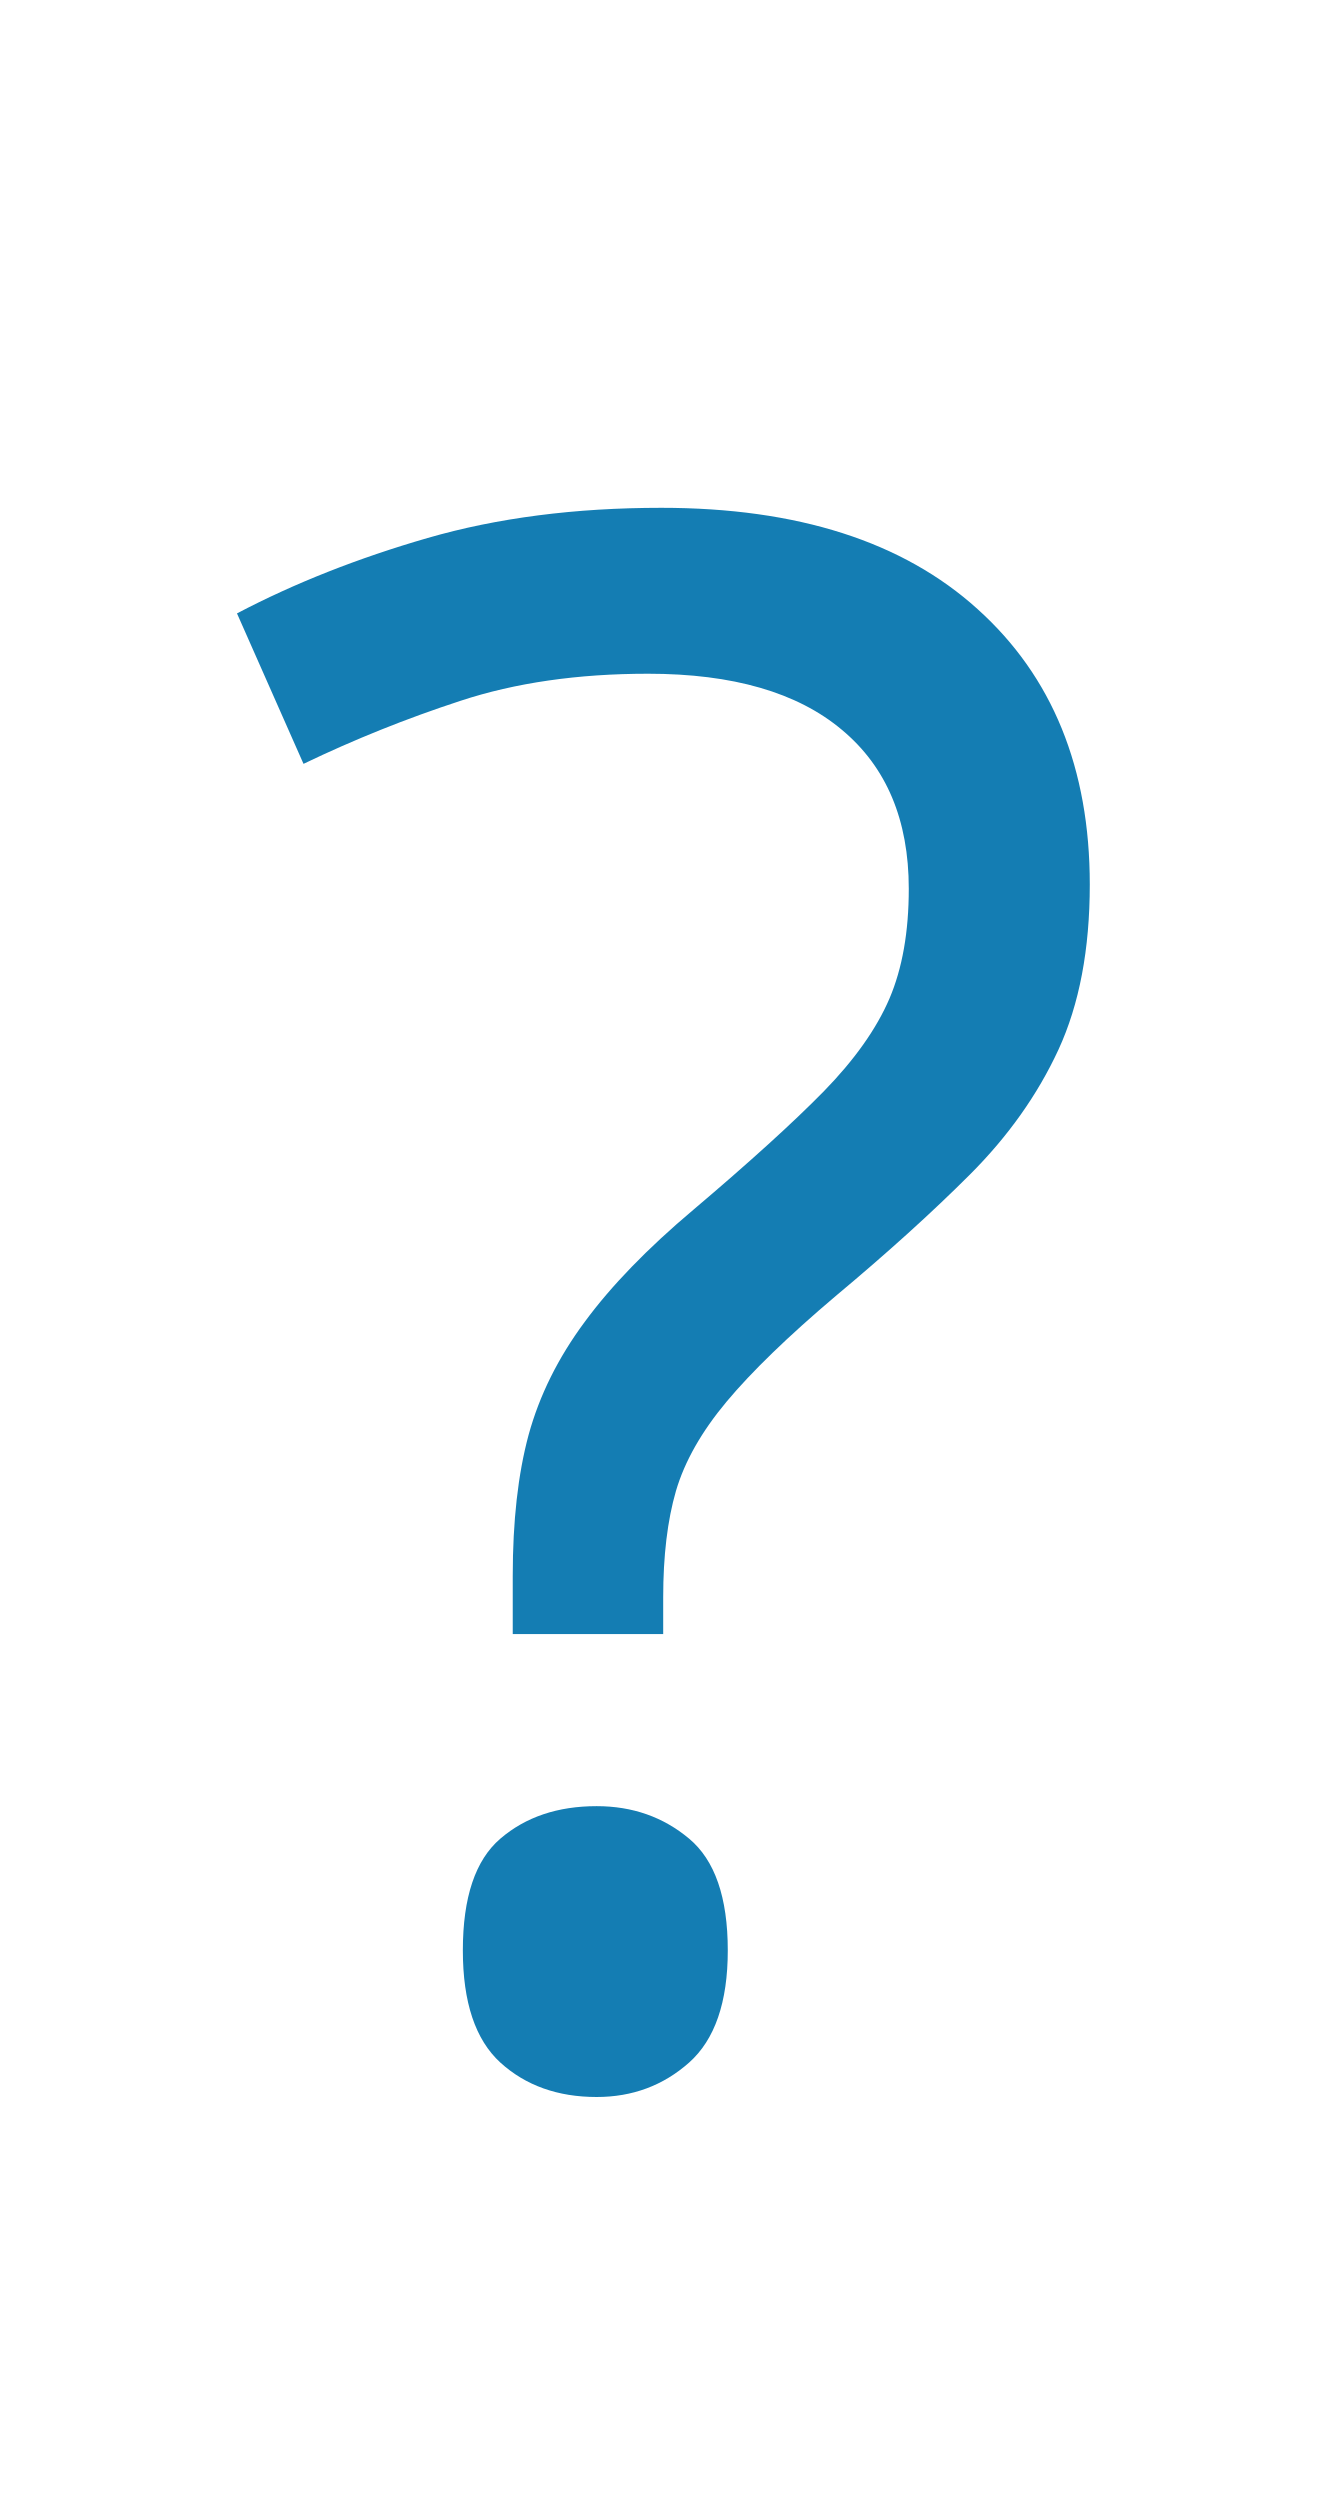
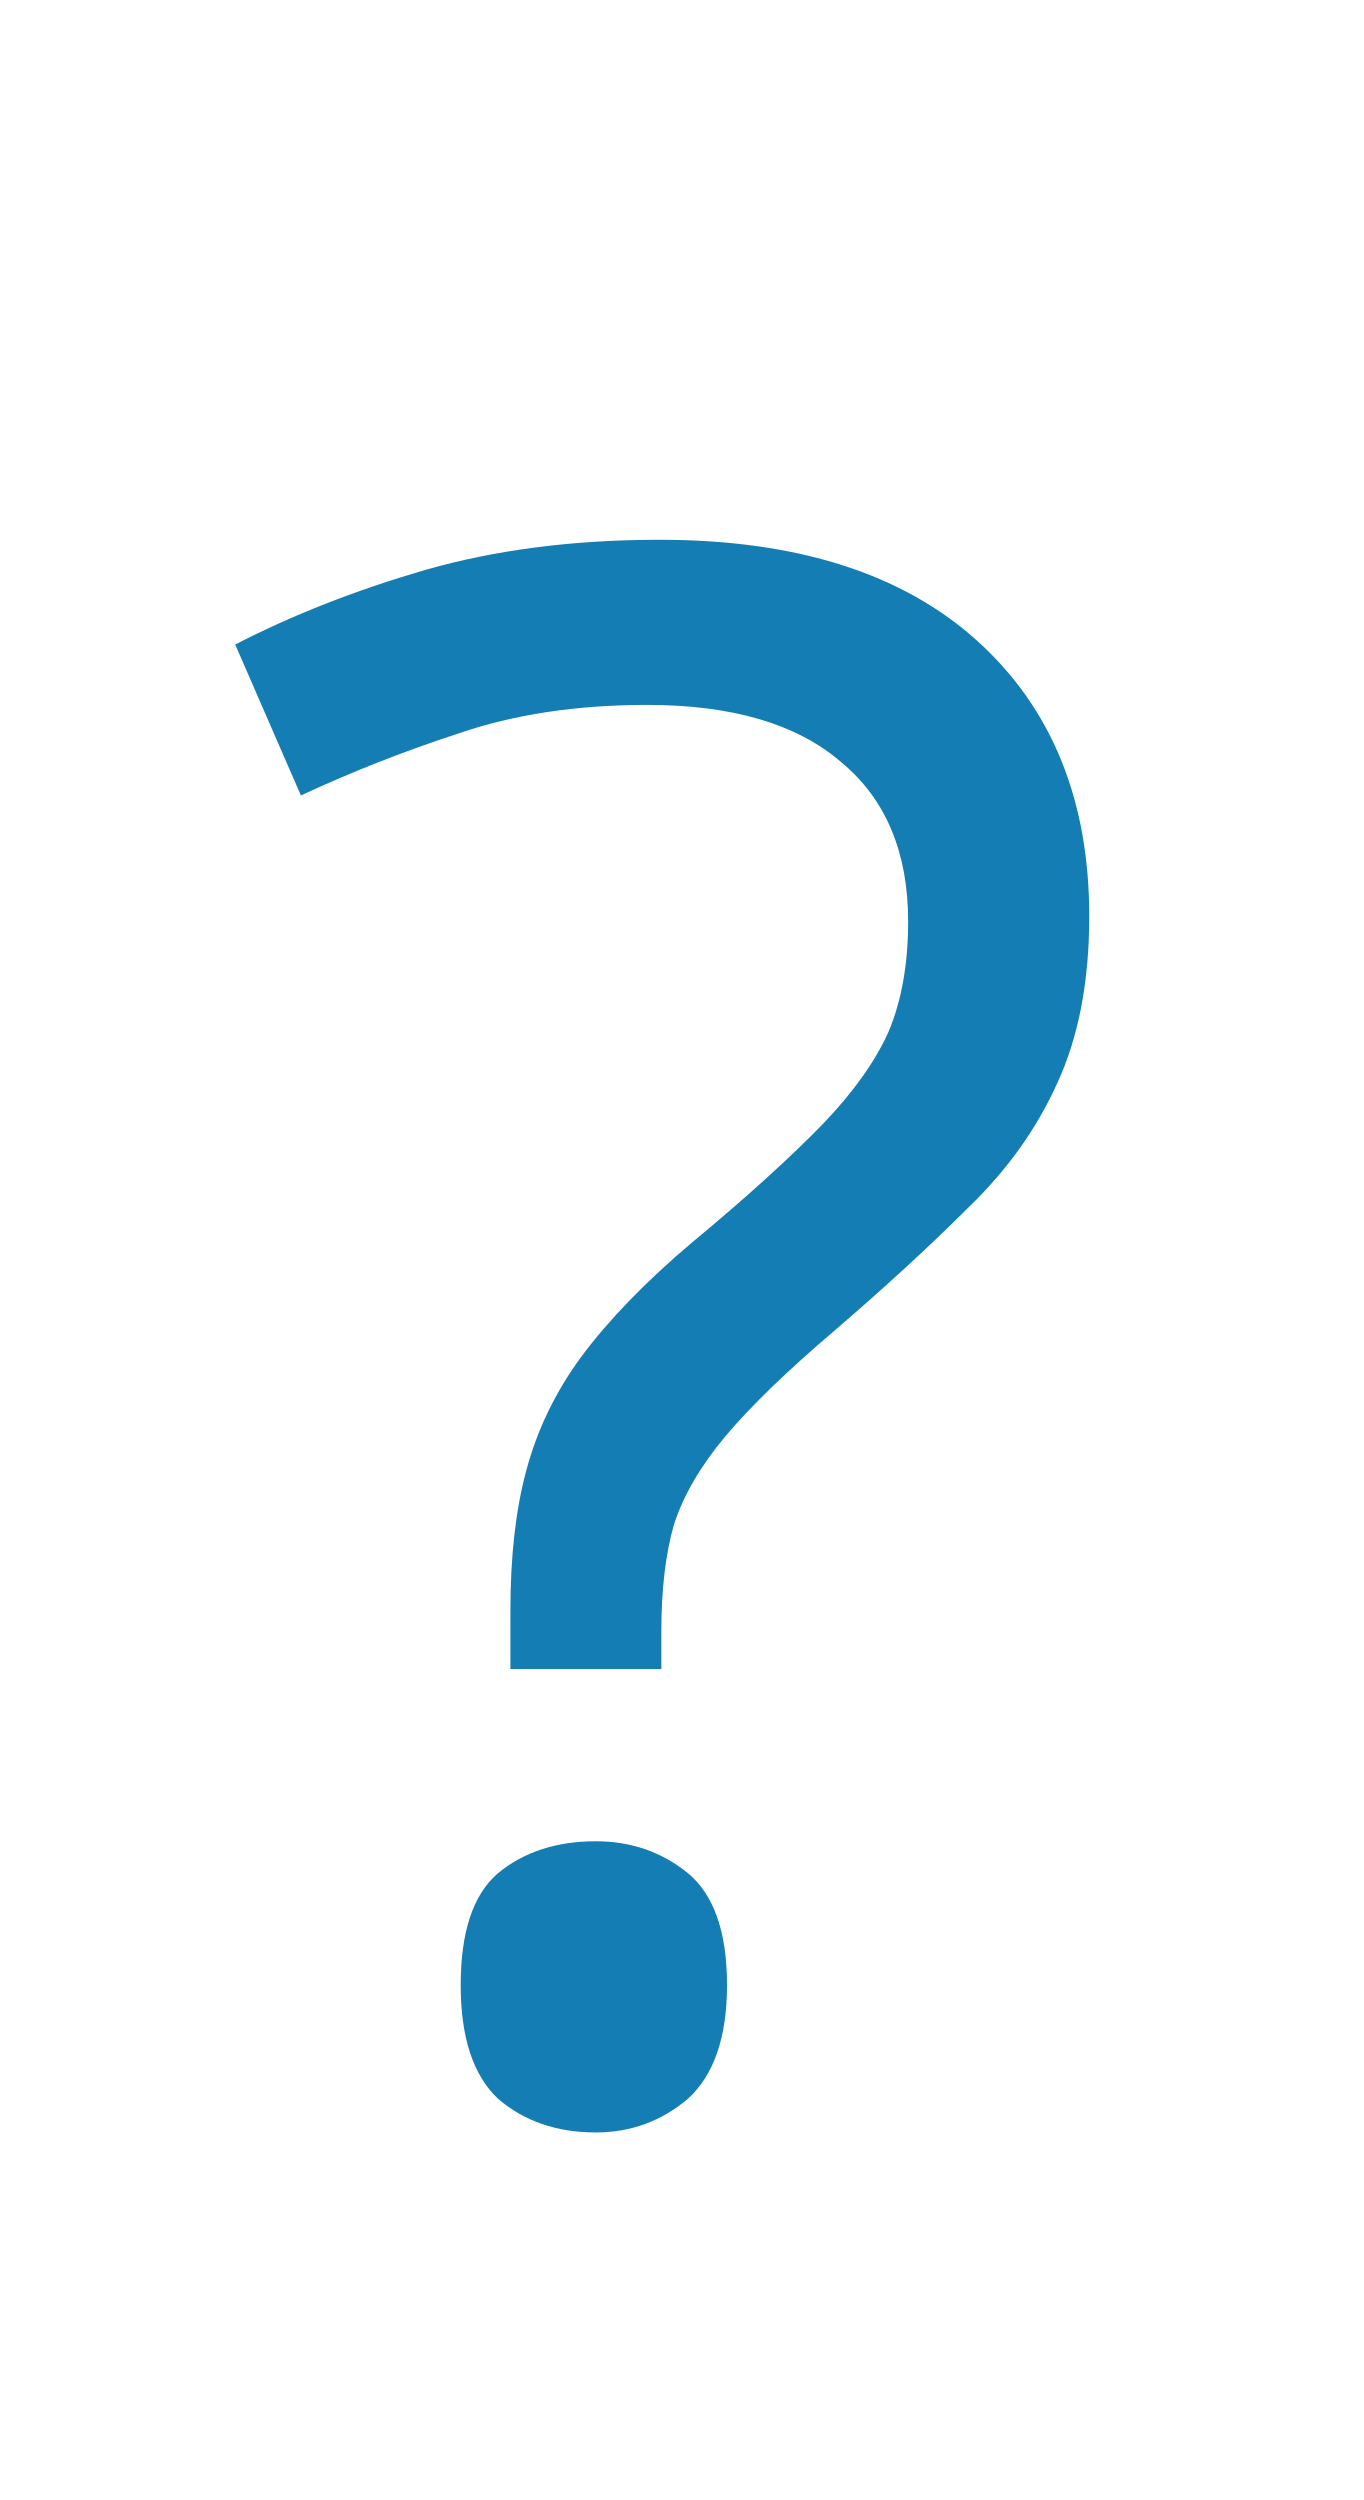
- <svg xmlns="http://www.w3.org/2000/svg" fill-opacity="1" color-rendering="auto" color-interpolation="auto" text-rendering="auto" stroke="black" stroke-linecap="square" width="54" stroke-miterlimit="10" shape-rendering="auto" stroke-opacity="1" fill="black" stroke-dasharray="none" font-weight="normal" stroke-width="1" height="101" font-family="'Dialog'" font-style="normal" stroke-linejoin="miter" font-size="12px" stroke-dashoffset="0" image-rendering="auto">
+ <svg xmlns="http://www.w3.org/2000/svg" fill-opacity="1" color-rendering="auto" color-interpolation="auto" text-rendering="auto" stroke="black" stroke-linecap="square" width="12" stroke-miterlimit="10" shape-rendering="auto" stroke-opacity="1" fill="black" stroke-dasharray="none" font-weight="normal" stroke-width="1" height="22" font-family="'Dialog'" font-style="normal" stroke-linejoin="miter" font-size="12px" stroke-dashoffset="0" image-rendering="auto">
  <defs id="genericDefs" />
  <g>
-     <defs id="1633591261330-defs1">
-       <clipPath clipPathUnits="userSpaceOnUse" id="16335912613-clipPath1">
-         <path d="M-8.527 1.5 L45.473 1.5 L45.473 102.5 L-8.527 102.5 L-8.527 1.5 Z" />
+     <defs id="1633591261684-defs1">
+       <clipPath clipPathUnits="userSpaceOnUse" id="163359126179-clipPath1">
+         <path d="M-1.835 0.5 L10.165 0.5 L10.165 22.5 L-1.835 22.5 L-1.835 0.5 Z" />
      </clipPath>
-       <clipPath clipPathUnits="userSpaceOnUse" id="1633591261324-clipPath1">
-         <path d="M0 0 L54 0 L54 101 L0 101 L0 0 Z" />
+       <clipPath clipPathUnits="userSpaceOnUse" id="1633591261556-clipPath1">
+         <path d="M0 0 L12 0 L12 22 L0 22 L0 0 Z" />
      </clipPath>
    </defs>
-     <g fill="rgb(20,125,179)" text-rendering="geometricPrecision" font-size="87px" font-family="sans-serif" transform="translate(8.5273,-1.5)" stroke="rgb(20,125,179)">
-       <text x="0" xml:space="preserve" y="85" clip-path="url(#16335912613-clipPath1)" stroke="none">?</text>
+     <g fill="rgb(20,125,179)" text-rendering="geometricPrecision" font-size="19px" font-family="sans-serif" transform="translate(1.8354,-0.5)" stroke="rgb(20,125,179)">
+       <text x="0" xml:space="preserve" y="19" clip-path="url(#163359126179-clipPath1)" stroke="none">?</text>
    </g>
  </g>
</svg>
